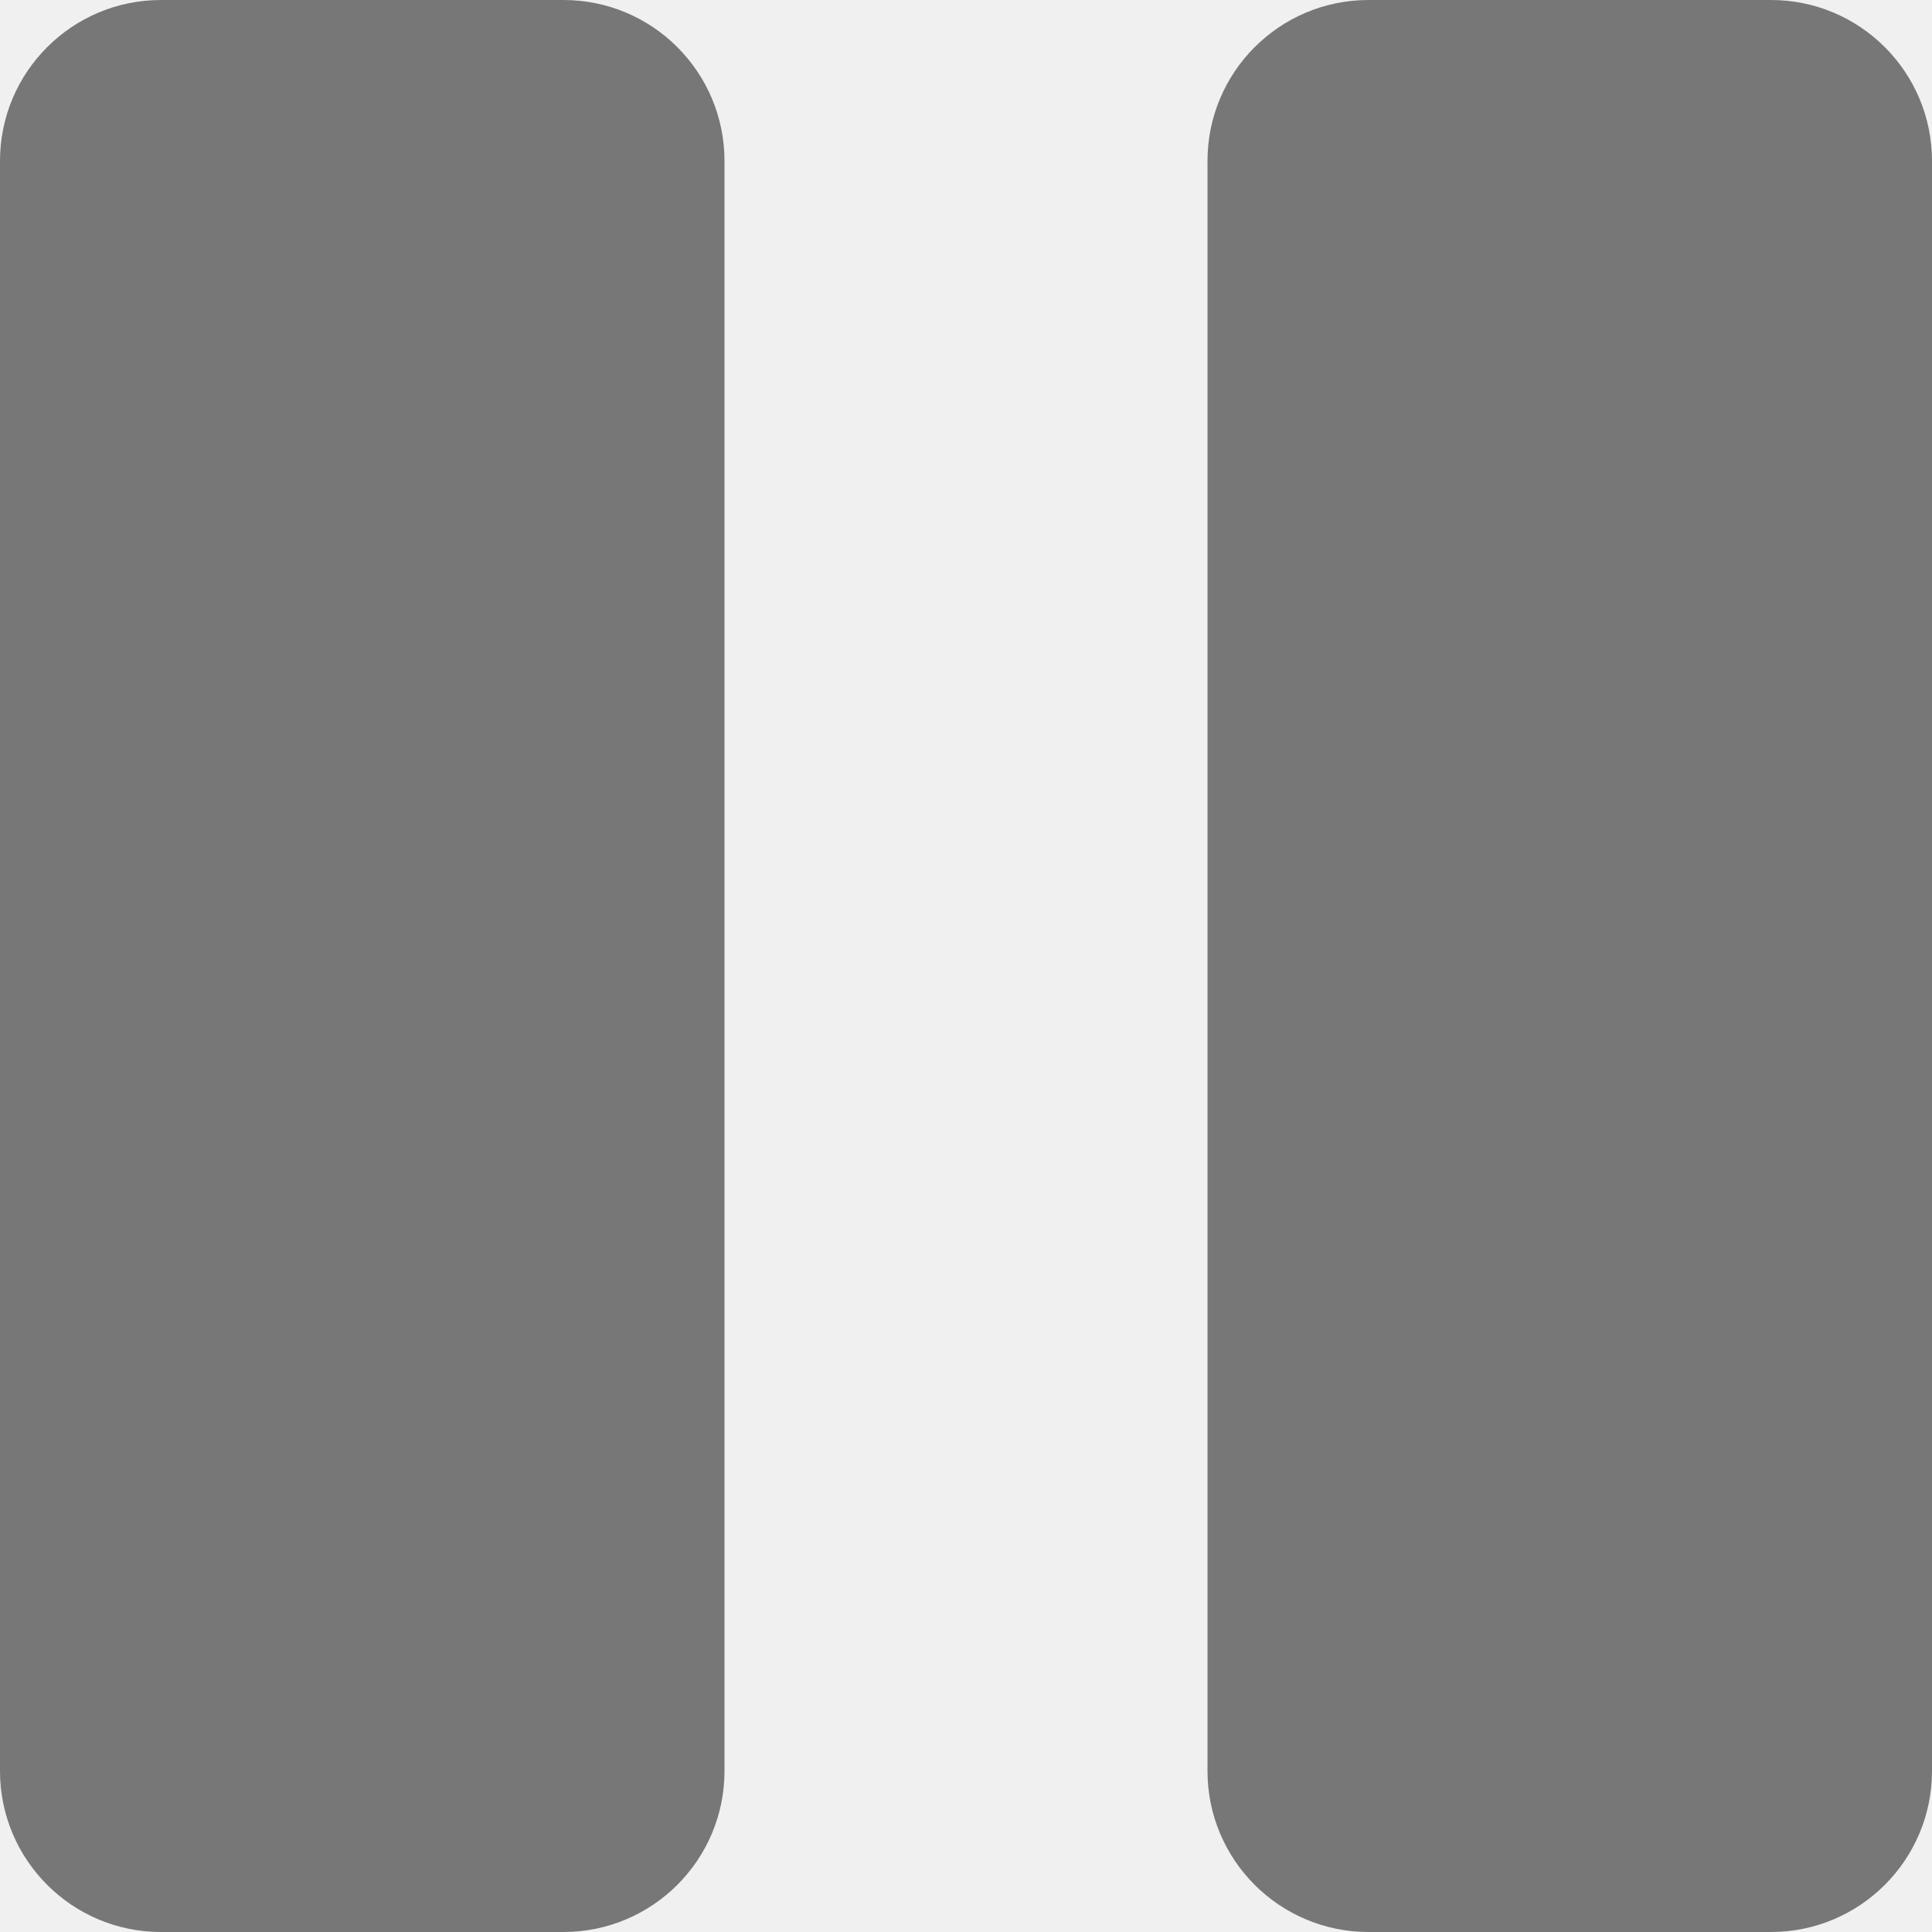
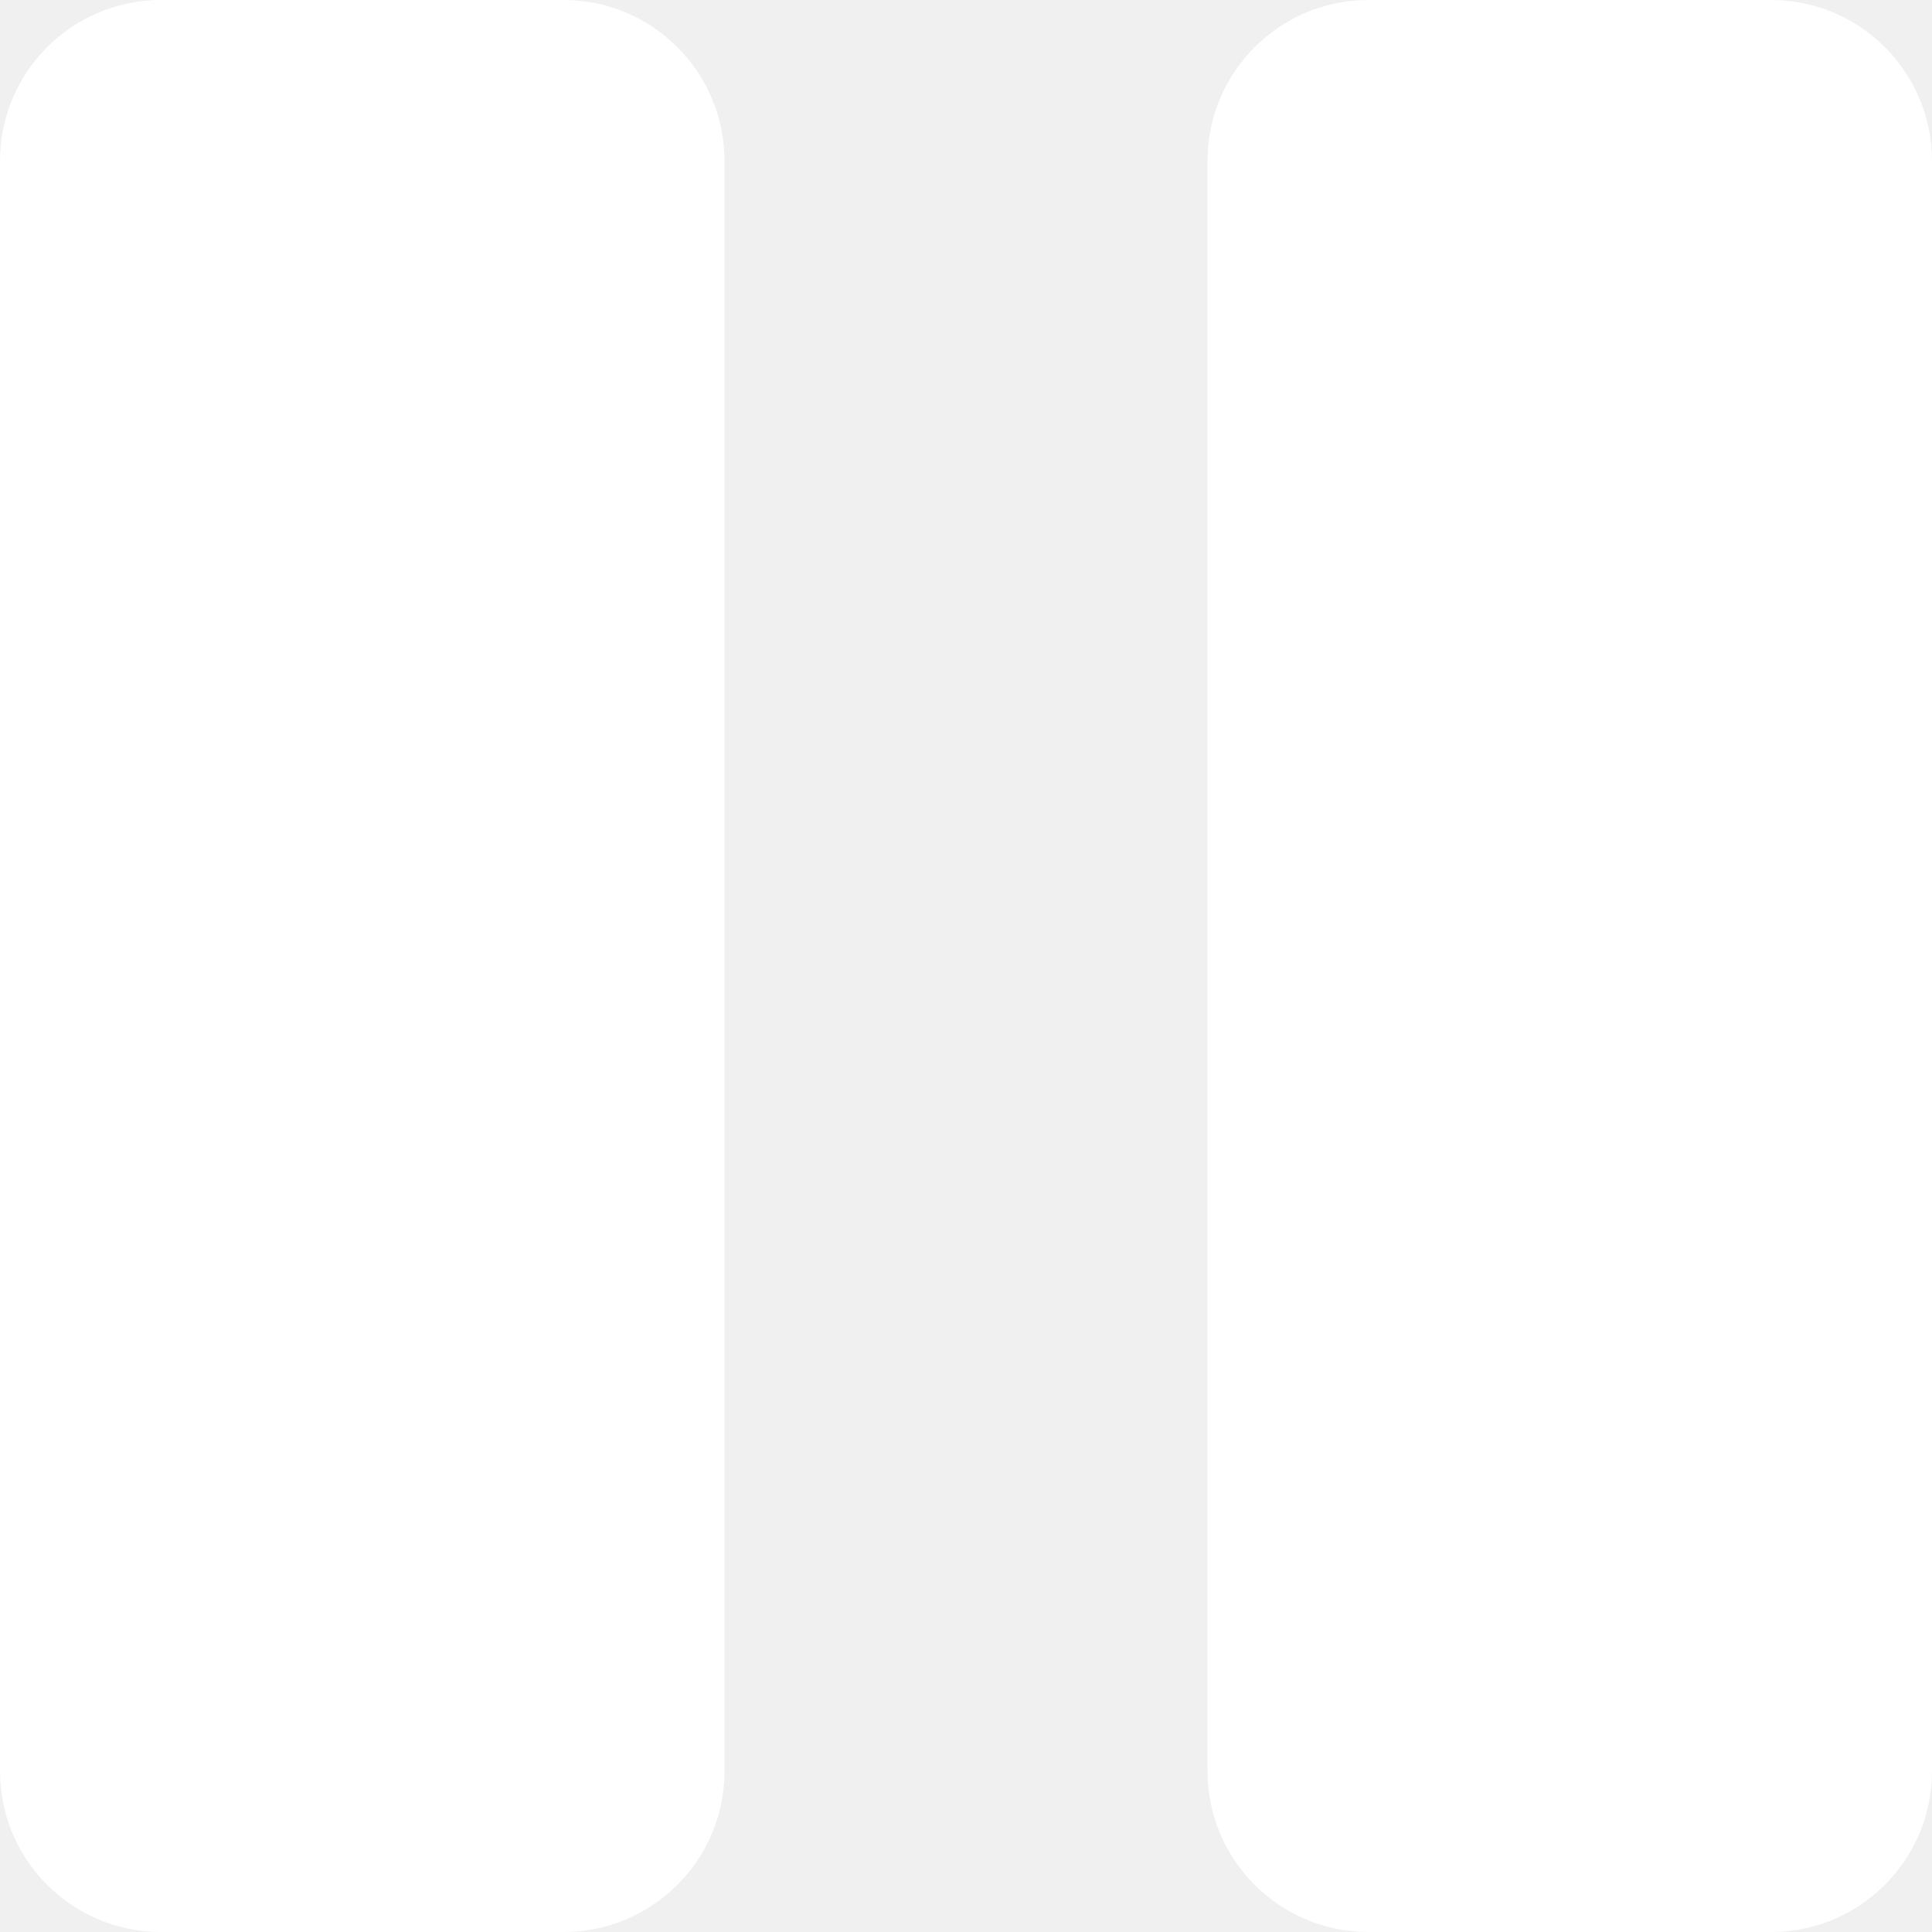
<svg xmlns="http://www.w3.org/2000/svg" id="ic_8px_stop" width="12" height="12" viewBox="0 0 12 12">
  <rect id="area" width="12" height="12" fill="none" />
-   <path id="ic_8px_stop-2" data-name="ic_8px_stop" d="M8.5,12a1,1,0,0,1-1-1V1a1,1,0,0,1,1-1H11a1,1,0,0,1,1,1V11a1,1,0,0,1-1,1ZM1,12a1,1,0,0,1-1-1V1A1,1,0,0,1,1,0H3.5a1,1,0,0,1,1,1V11a1,1,0,0,1-1,1Z" transform="translate(0 0)" fill="#777" />
+   <path id="ic_8px_stop-2" data-name="ic_8px_stop" d="M8.5,12a1,1,0,0,1-1-1V1a1,1,0,0,1,1-1H11a1,1,0,0,1,1,1V11a1,1,0,0,1-1,1ZM1,12a1,1,0,0,1-1-1V1A1,1,0,0,1,1,0H3.5a1,1,0,0,1,1,1V11a1,1,0,0,1-1,1Z" transform="translate(0 0)" fill="#fff" />
</svg>
